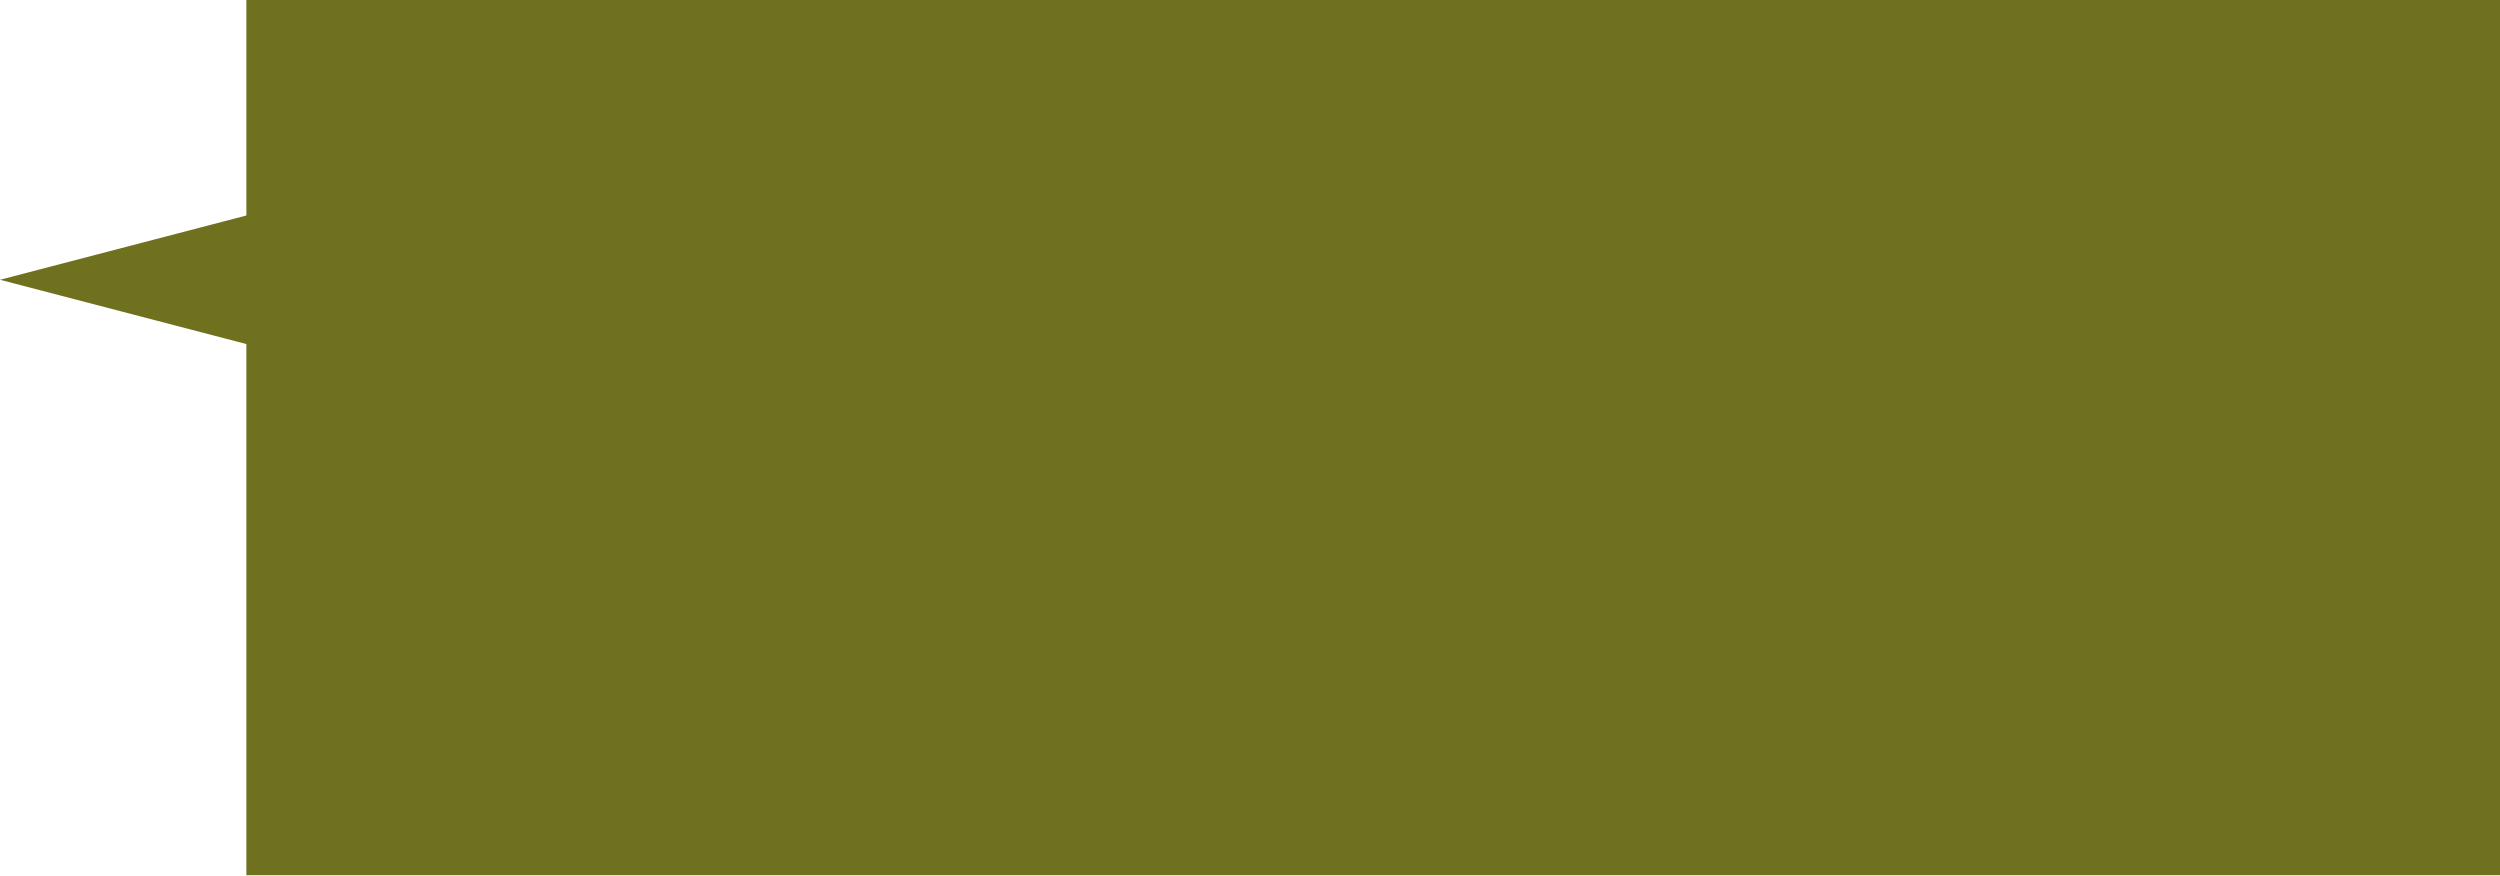
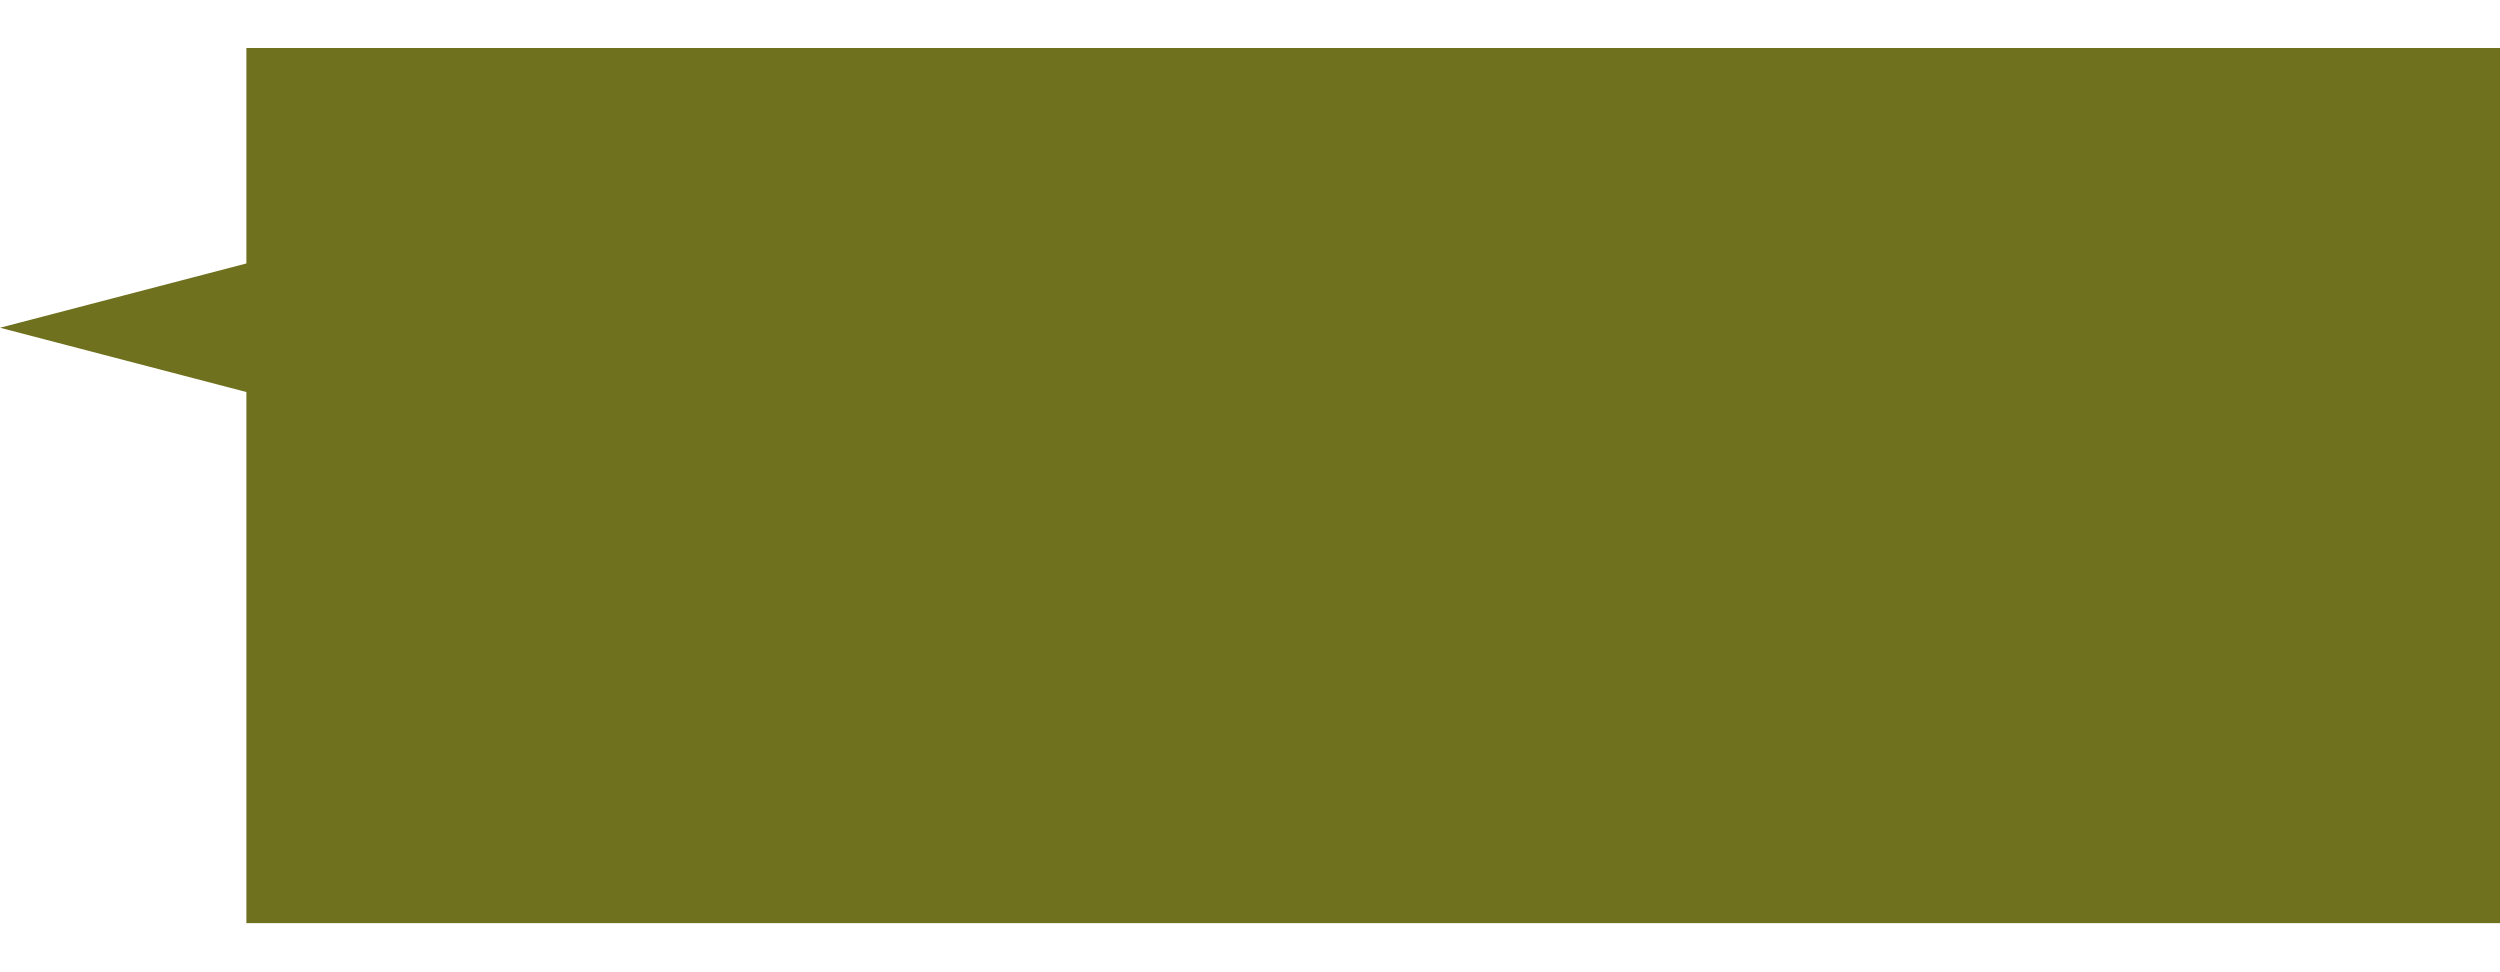
- <svg xmlns="http://www.w3.org/2000/svg" width="697" height="244" viewBox="0 0 697 244" fill="none">
+ <svg xmlns="http://www.w3.org/2000/svg" width="502" height="195" viewBox="0 0 697 244" fill="none">
  <path fill-rule="evenodd" clip-rule="evenodd" d="M697 0H68.69V60.077L0 78L68.69 95.923V244H697V0Z" fill="#6F711F" />
</svg>
